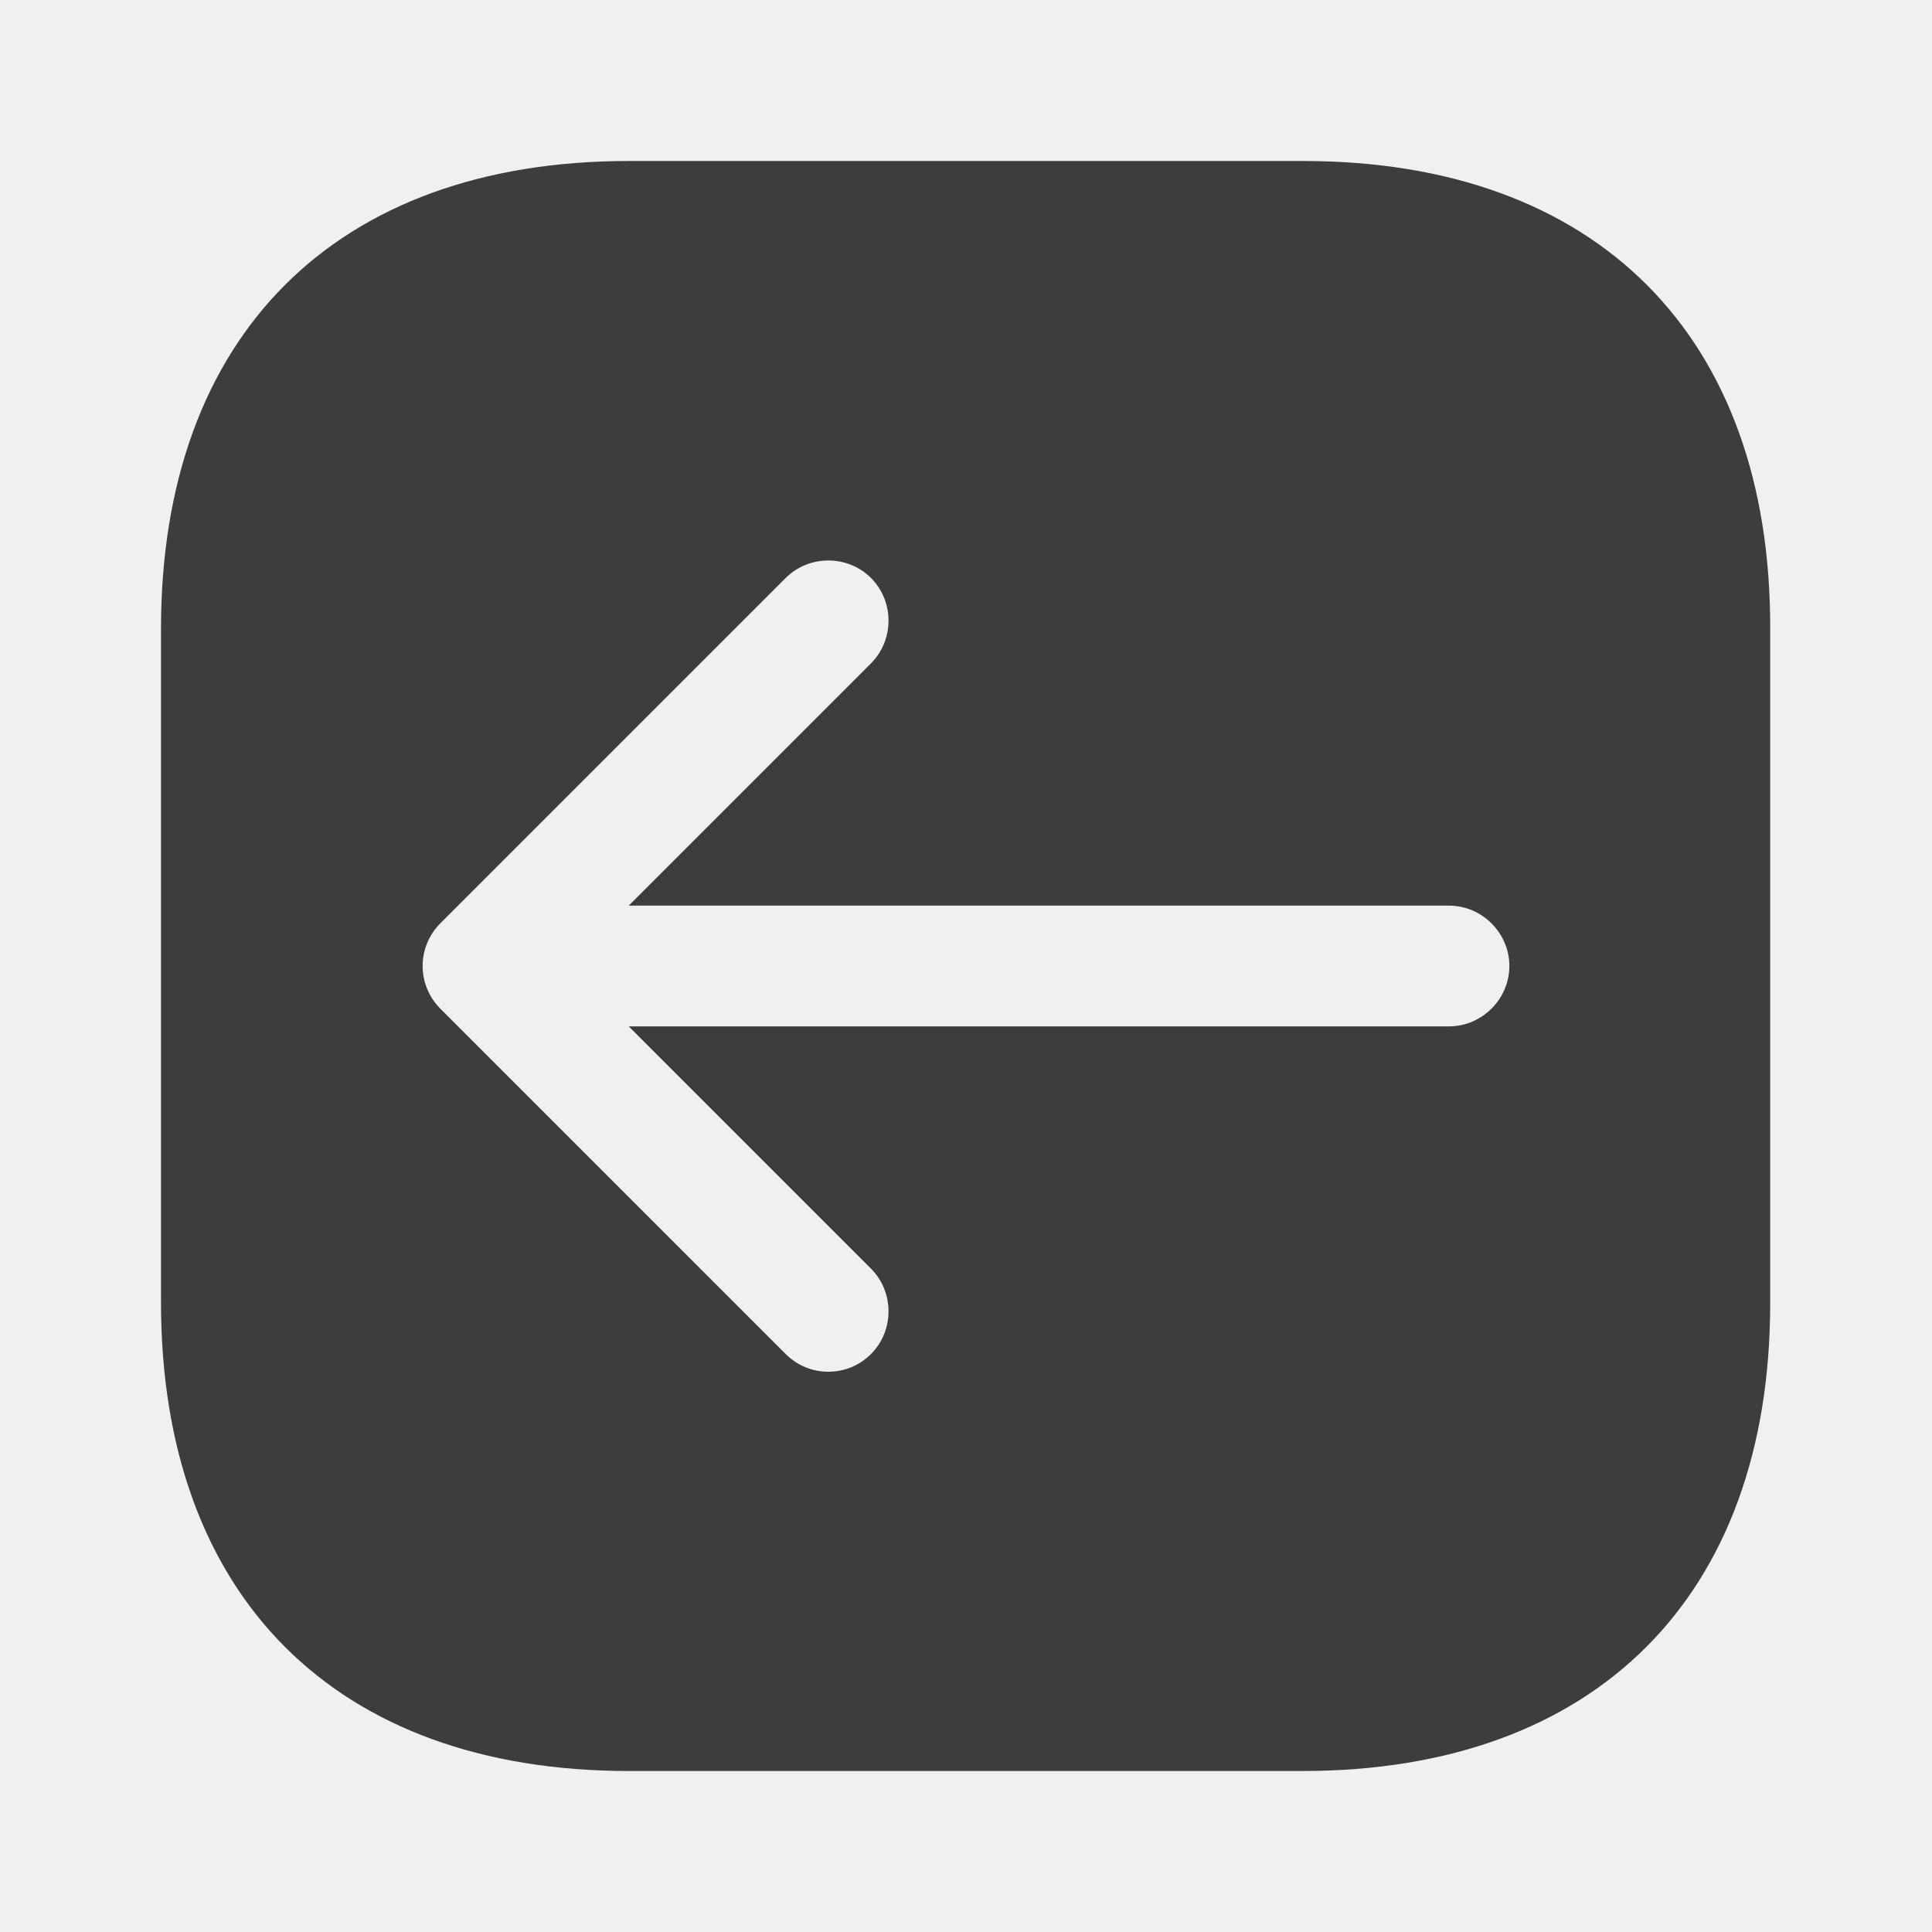
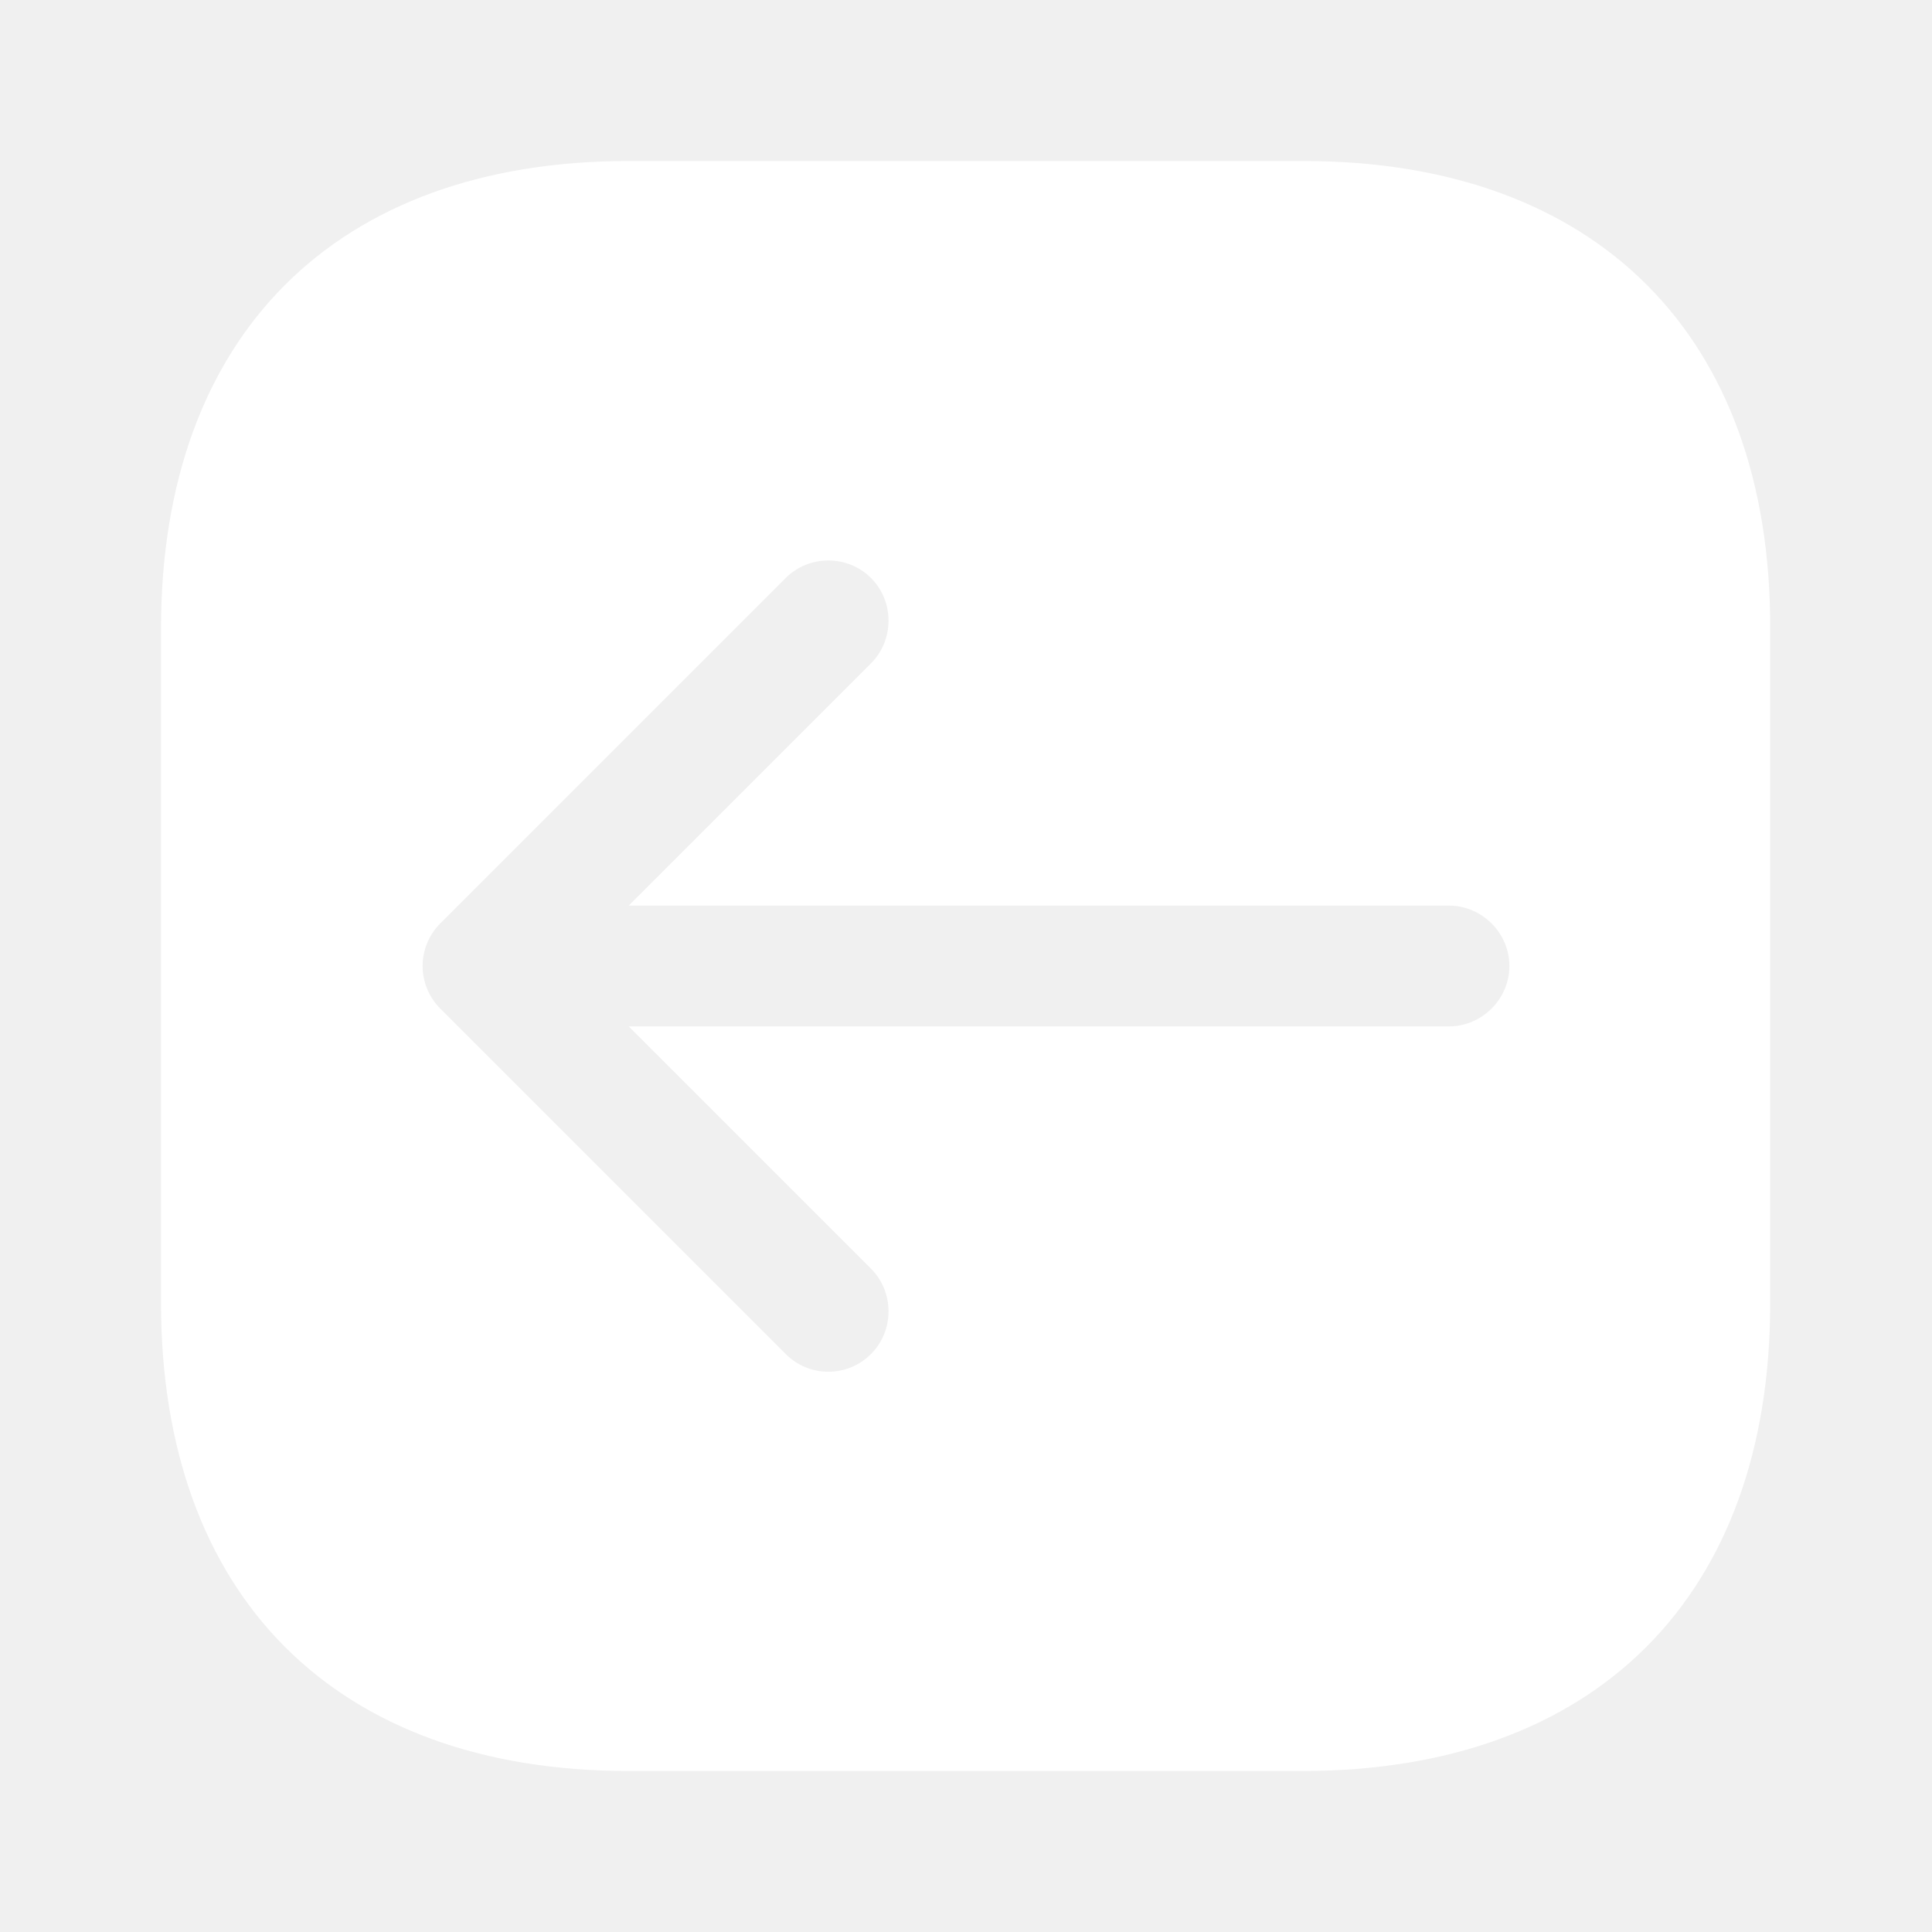
<svg xmlns="http://www.w3.org/2000/svg" width="24" height="24" viewBox="0 0 24 24" fill="none">
-   <path d="M16.19 2H7.81C4.17 2 2 4.17 2 7.81V16.18C2 19.83 4.17 22 7.81 22H16.18C19.82 22 21.99 19.83 21.99 16.19V7.81C22 4.17 19.83 2 16.19 2ZM18 12.75H7.81L10.82 15.76C11.11 16.05 11.11 16.53 10.82 16.82C10.67 16.97 10.48 17.04 10.29 17.04C10.1 17.04 9.91 16.97 9.76 16.82L5.47 12.53C5.33 12.39 5.25 12.2 5.25 12C5.25 11.8 5.33 11.61 5.47 11.47L9.76 7.18C10.05 6.89 10.53 6.89 10.82 7.18C11.11 7.47 11.11 7.95 10.82 8.24L7.81 11.25H18C18.41 11.25 18.75 11.59 18.75 12C18.75 12.41 18.41 12.75 18 12.75Z" fill="#3D3D3D" />
+   <path d="M16.19 2H7.81C4.17 2 2 4.17 2 7.81V16.18C2 19.83 4.17 22 7.81 22H16.18C19.82 22 21.99 19.83 21.99 16.19V7.81C22 4.17 19.83 2 16.19 2ZM18 12.75H7.81L10.82 15.76C11.11 16.05 11.11 16.53 10.82 16.82C10.67 16.97 10.48 17.04 10.29 17.04C10.1 17.04 9.91 16.97 9.76 16.82L5.47 12.53C5.33 12.39 5.25 12.2 5.25 12C5.25 11.8 5.33 11.61 5.47 11.47L9.76 7.18C10.05 6.89 10.53 6.89 10.82 7.18C11.11 7.47 11.11 7.95 10.82 8.24L7.81 11.25H18C18.41 11.25 18.75 11.59 18.75 12C18.75 12.41 18.41 12.75 18 12.75Z" fill="#FFFFFF" />
</svg>
